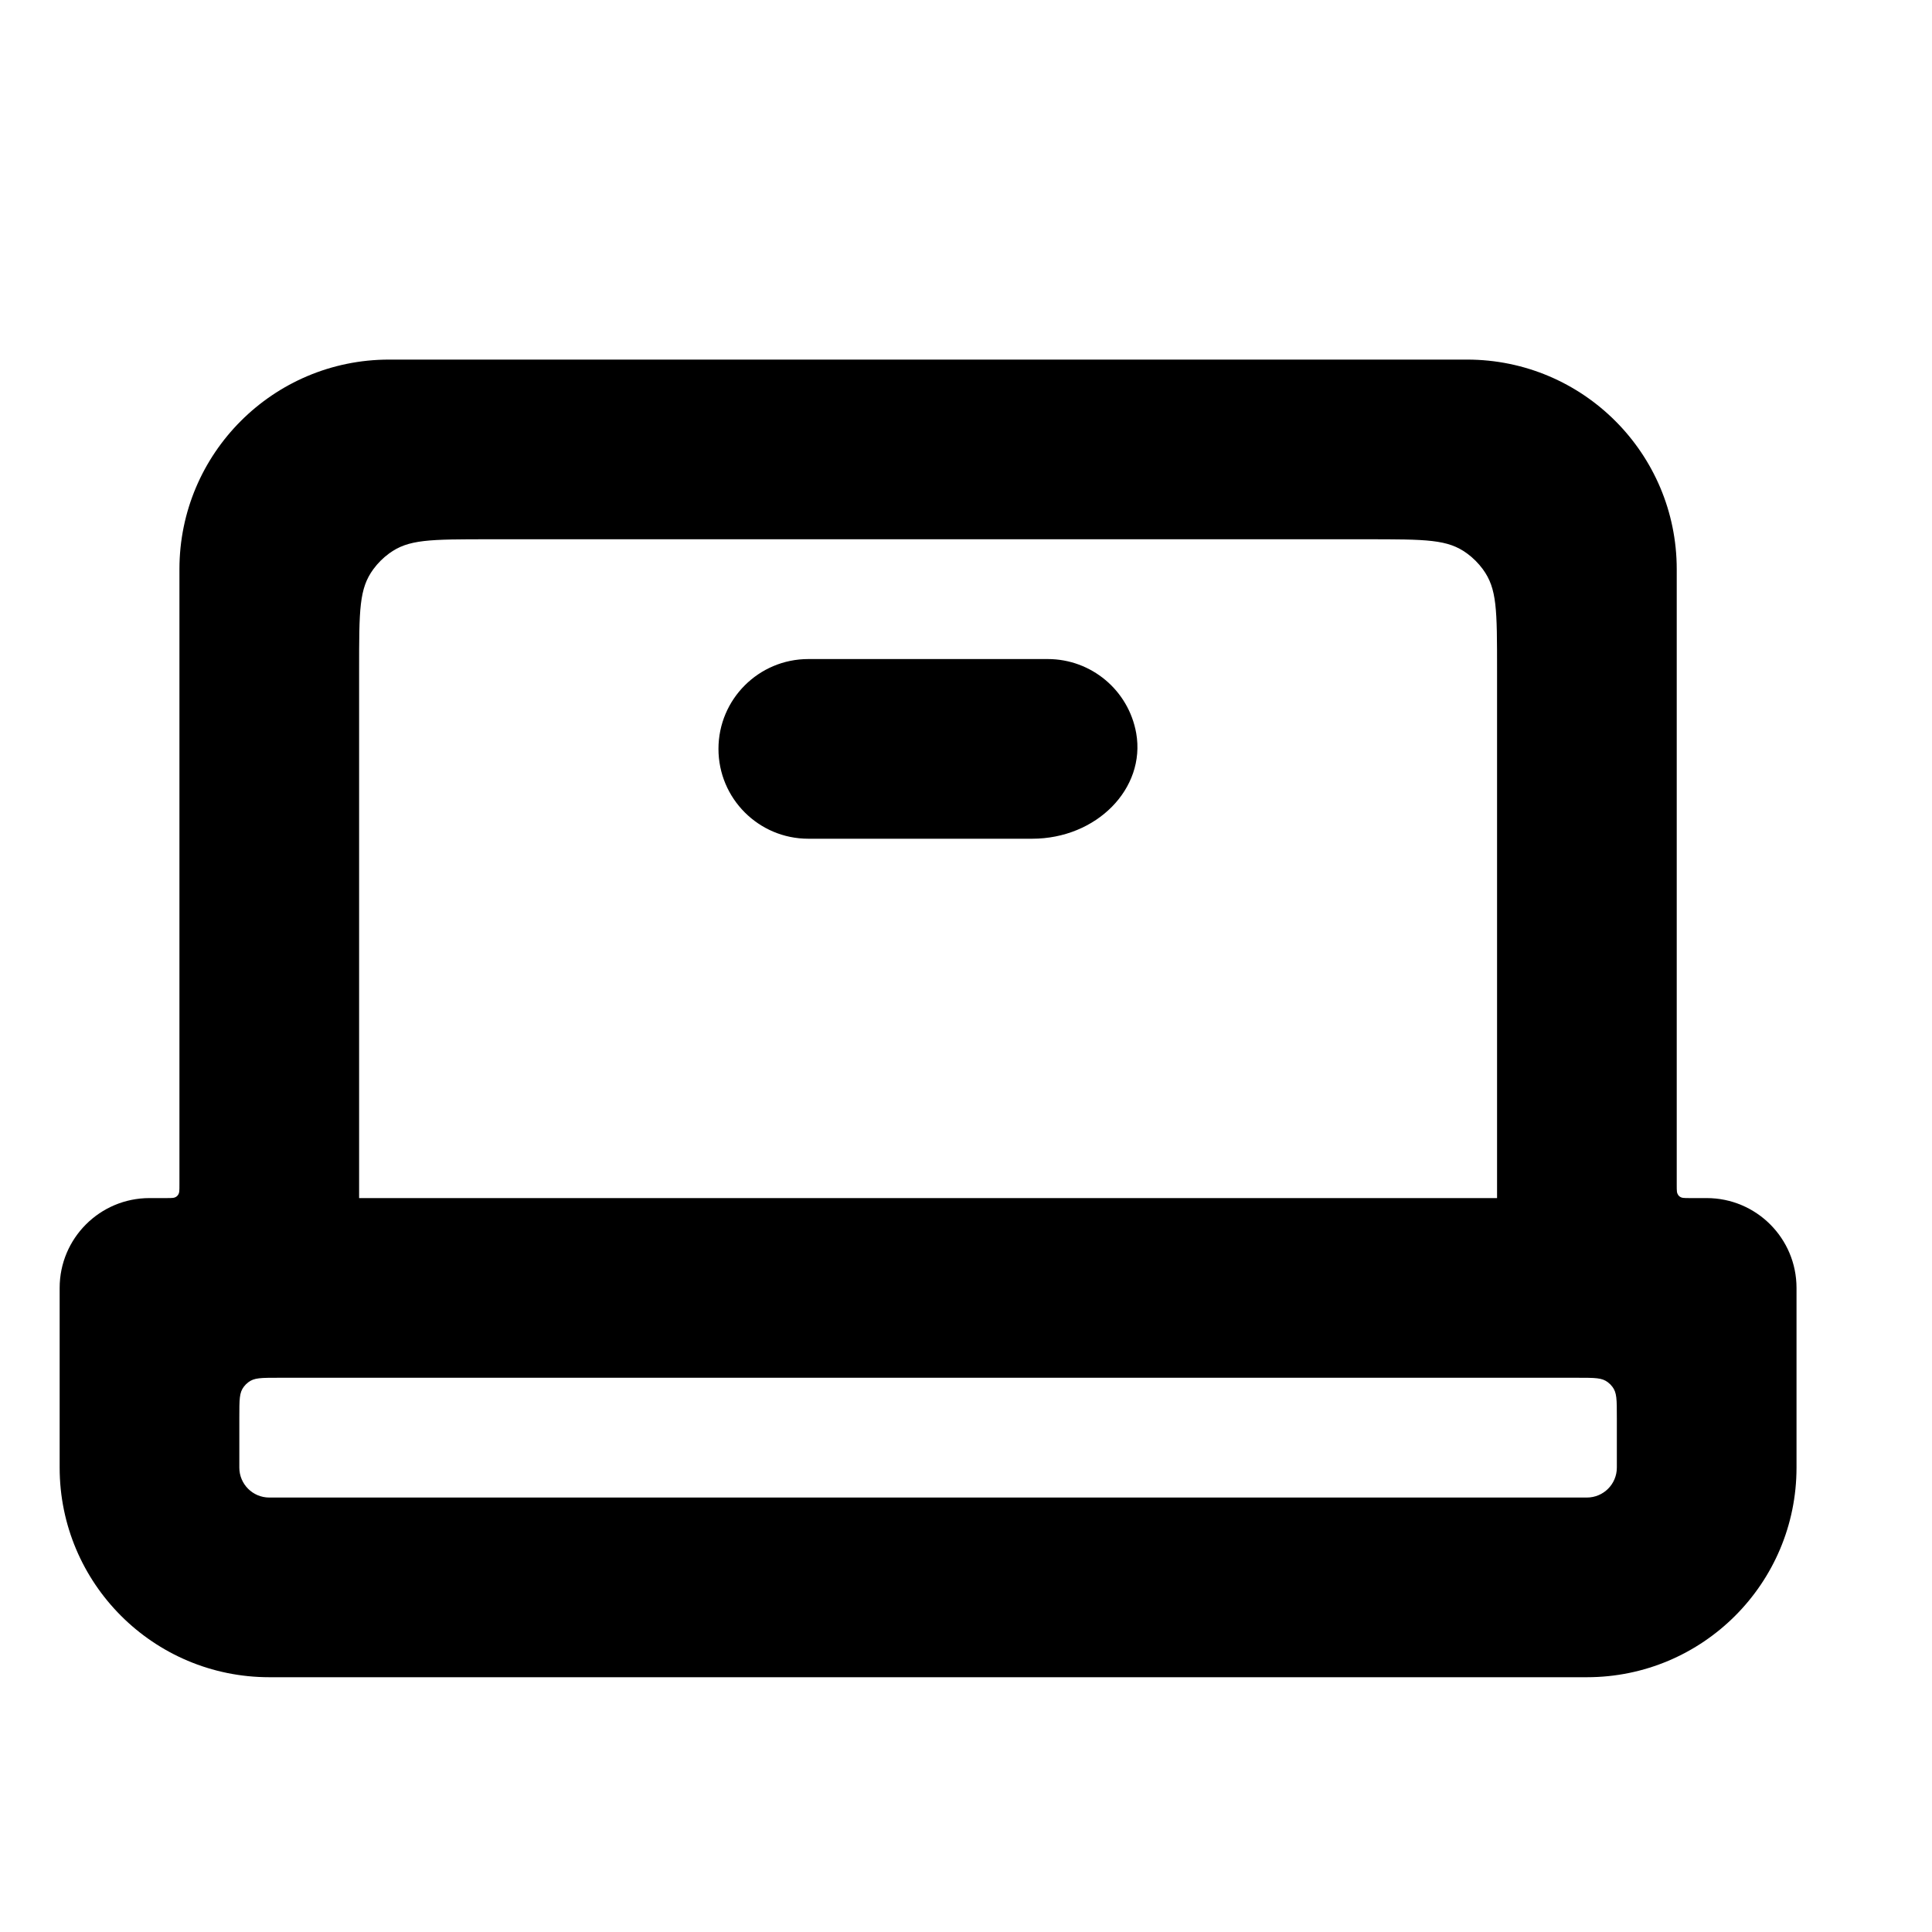
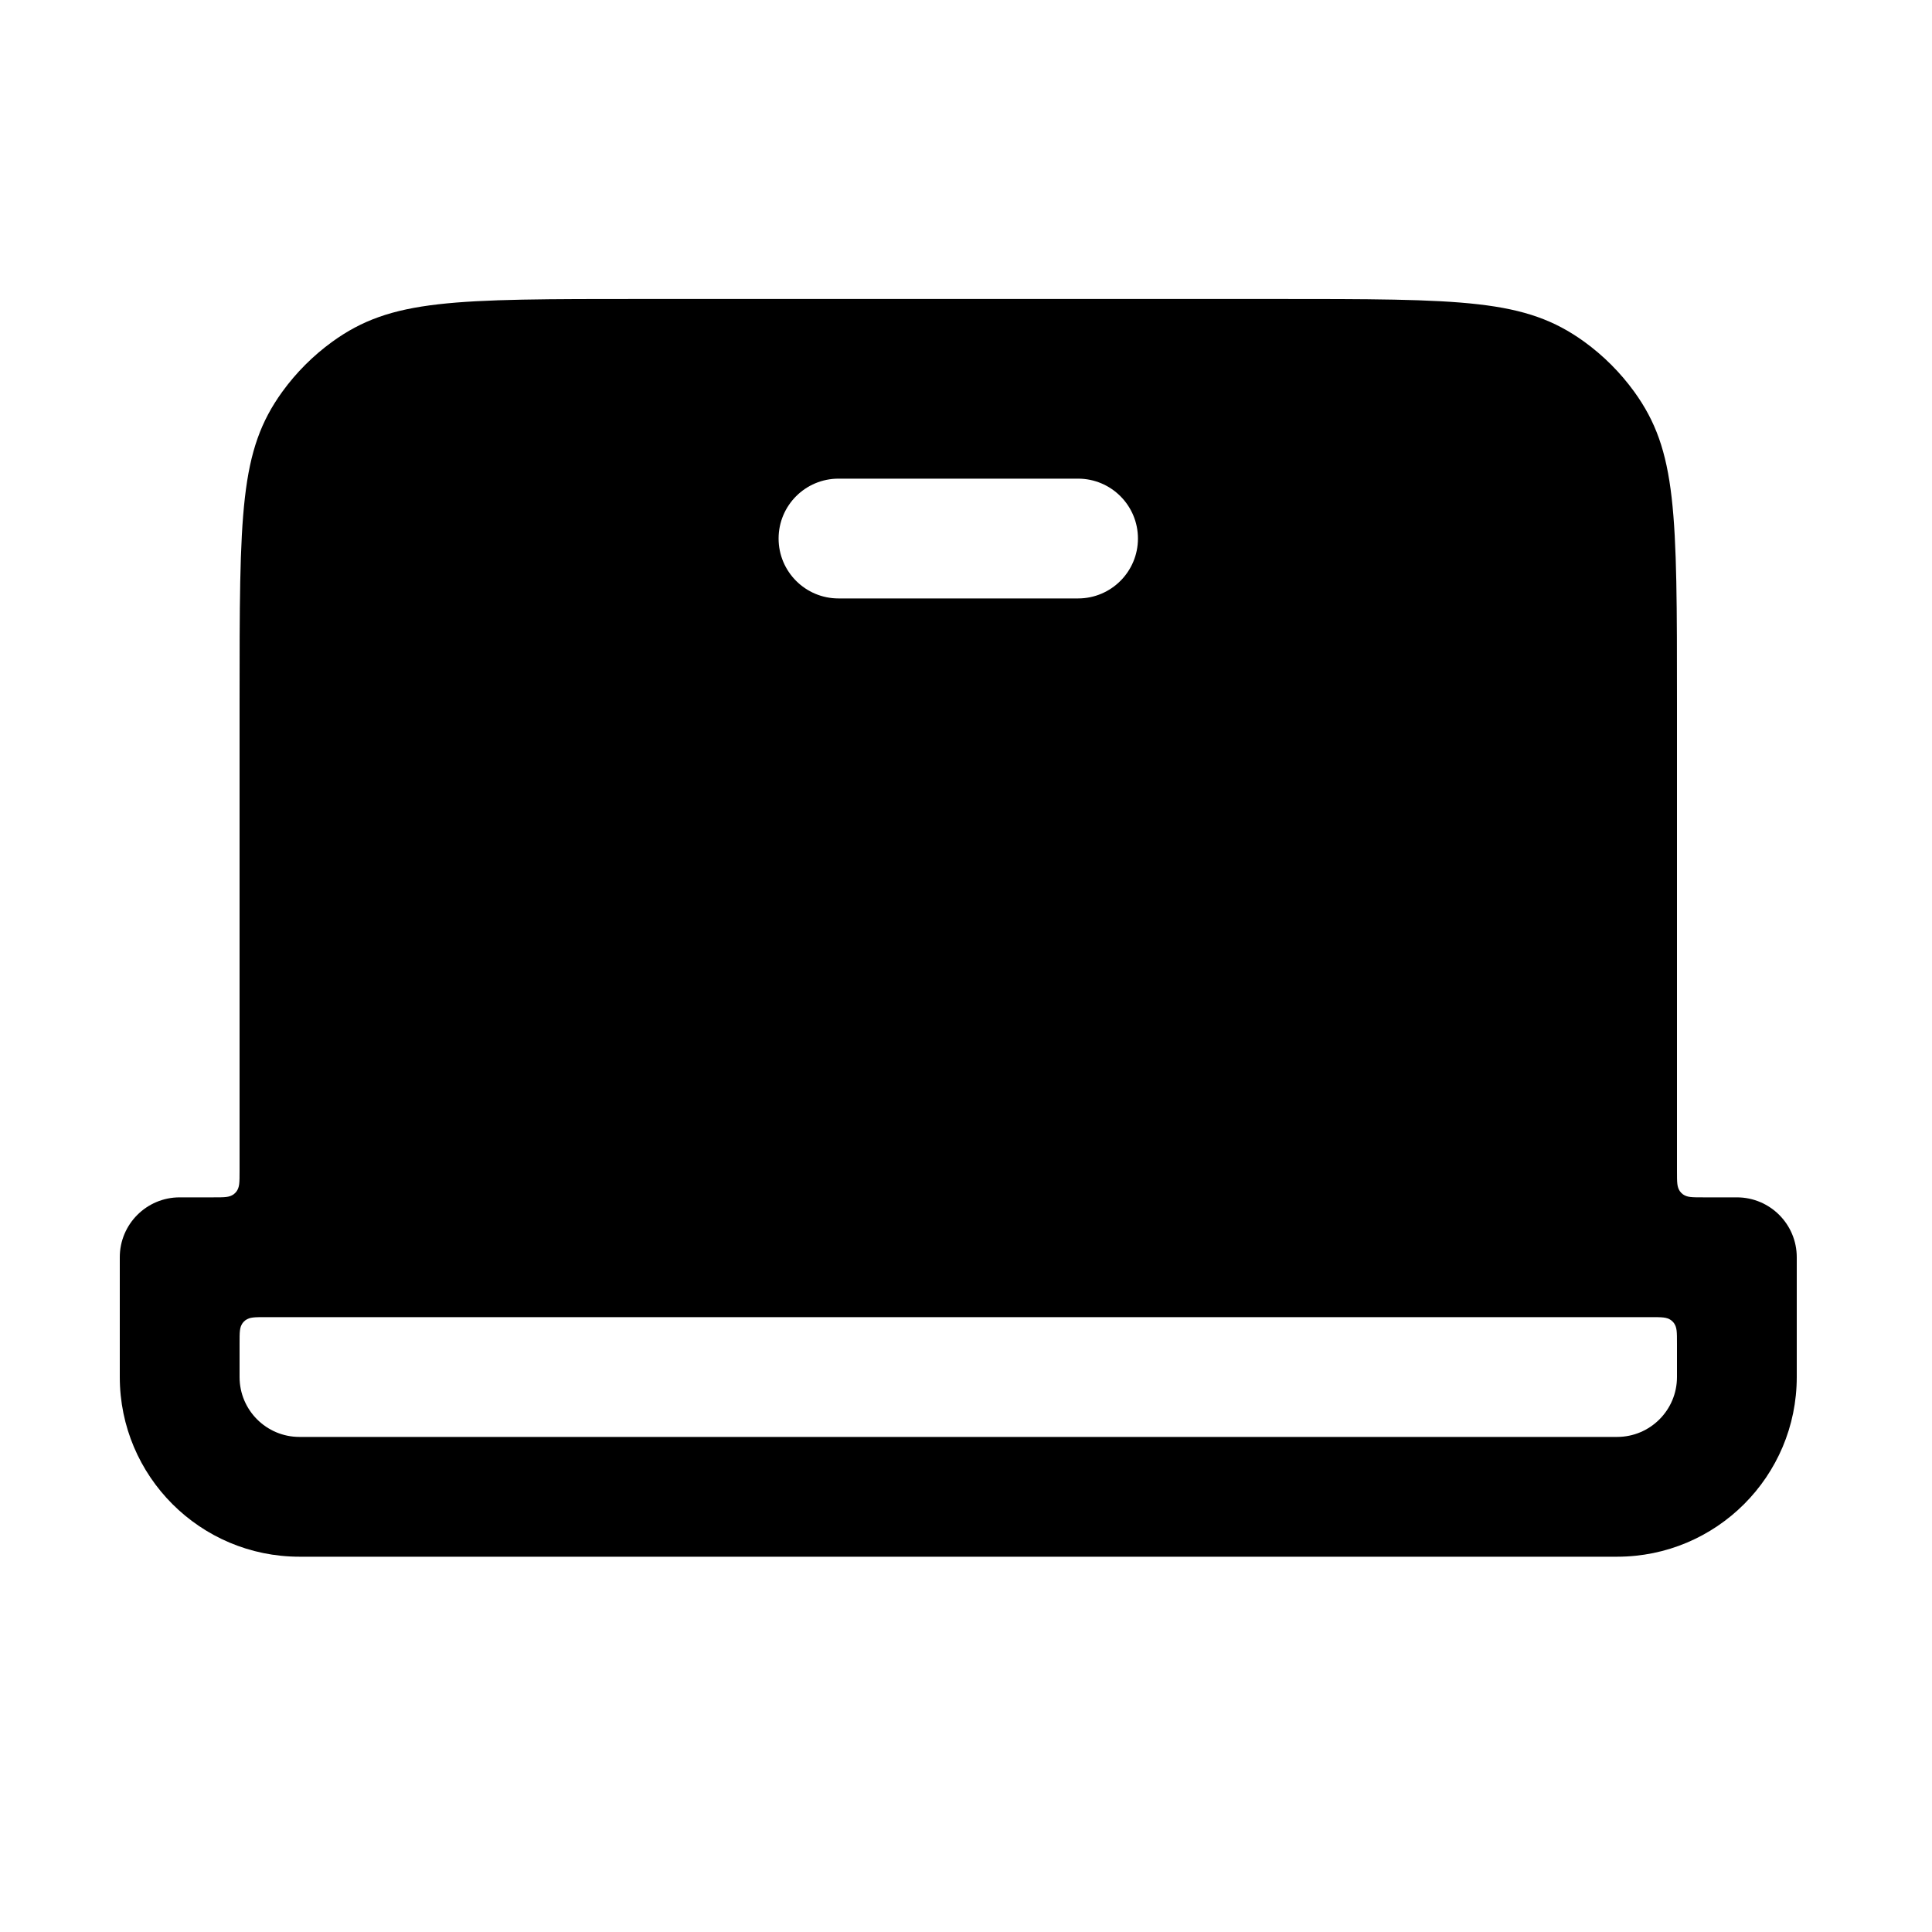
<svg xmlns="http://www.w3.org/2000/svg" height="16px" viewBox="0 0 16 16" width="16px">
-   <path transform="translate(-0.25 0.25) scale(0.062)" d="M232,156h-2.2c-.9,0-1.1,0-1.4-.2a1,1,0,0,1-.2-.2c-.2-.3-.2-.5-.2-1.4V72a28,28,0,0,0-28-28H56a28,28,0,0,0-28,28v82.2c0,.9,0,1.1-.2,1.4a1,1,0,0,1-.2.2c-.3.2-.5.2-1.4.2H24a12,12,0,0,0-12,12v24a28,28,0,0,0,28,28h176a28,28,0,0,0,28-28v-24a12,12,0,0,0-12-12ZM69.6,68h116.8c8.3,0,11,0,13.6,1.9a9.8,9.8,0,0,1,2.1,2.1c1.9,2.6,1.9,5.3,1.9,13.6V156H52V85.6c0-8.3,0-11,1.9-13.6a9.8,9.8,0,0,1,2.1-2.1C58.6,68,61.3,68,69.6,68ZM216,196H40a4,4,0,0,1-4-4v-6.6c0-2.6,0-3.4.6-4.2a3,3,0,0,1,.6-.6c.8-.6,1.6-.6,4.2-.6h173.2c2.6,0,3.4,0,4.2.6a3,3,0,0,1,.6.6c.6.8.6,1.6.6,4.2v6.6a4,4,0,0,1-4,4ZM141.9,108H112a12,12,0,0,1,0-24h32a12,12,0,0,1,11.8,9.9c1.3,7.4-5.3,14.1-13.9,14.1Z" />
+   <path transform="translate(0 -0.5) scale(0.062)" d="M232,168h-4.4c-1.7,0-2.2,0-2.8-.4a2,2,0,0,1-.4-.4c-.4-.6-.4-1.1-.4-2.8V102c0-25.7,0-33.7-5.7-41.6a30,30,0,0,0-6.7-6.7C203.7,48,195.7,48,170,48H86c-25.7,0-33.7,0-41.6,5.7a30,30,0,0,0-6.7,6.7C32,68.3,32,76.3,32,102v62.4c0,1.7,0,2.2-.4,2.8a2,2,0,0,1-.4.4c-.6.4-1.1.4-2.8.4H24a8,8,0,0,0-8,8v16a24,24,0,0,0,24,24h176a24,24,0,0,0,24-24v-16a8,8,0,0,0-8-8ZM112,72h32a8,8,0,0,1,0,16h-32a8,8,0,0,1,0-16ZM216,200H40a8,8,0,0,1-8-8v-4.4c0-1.7,0-2.2.4-2.8a2,2,0,0,1,.4-.4c.6-.4,1.1-.4,2.8-.4h184.8c1.7,0,2.2,0,2.8.4a2,2,0,0,1,.4.4c.4.6.4,1.1.4,2.8v4.4a8,8,0,0,1-8,8Z" />
</svg>
